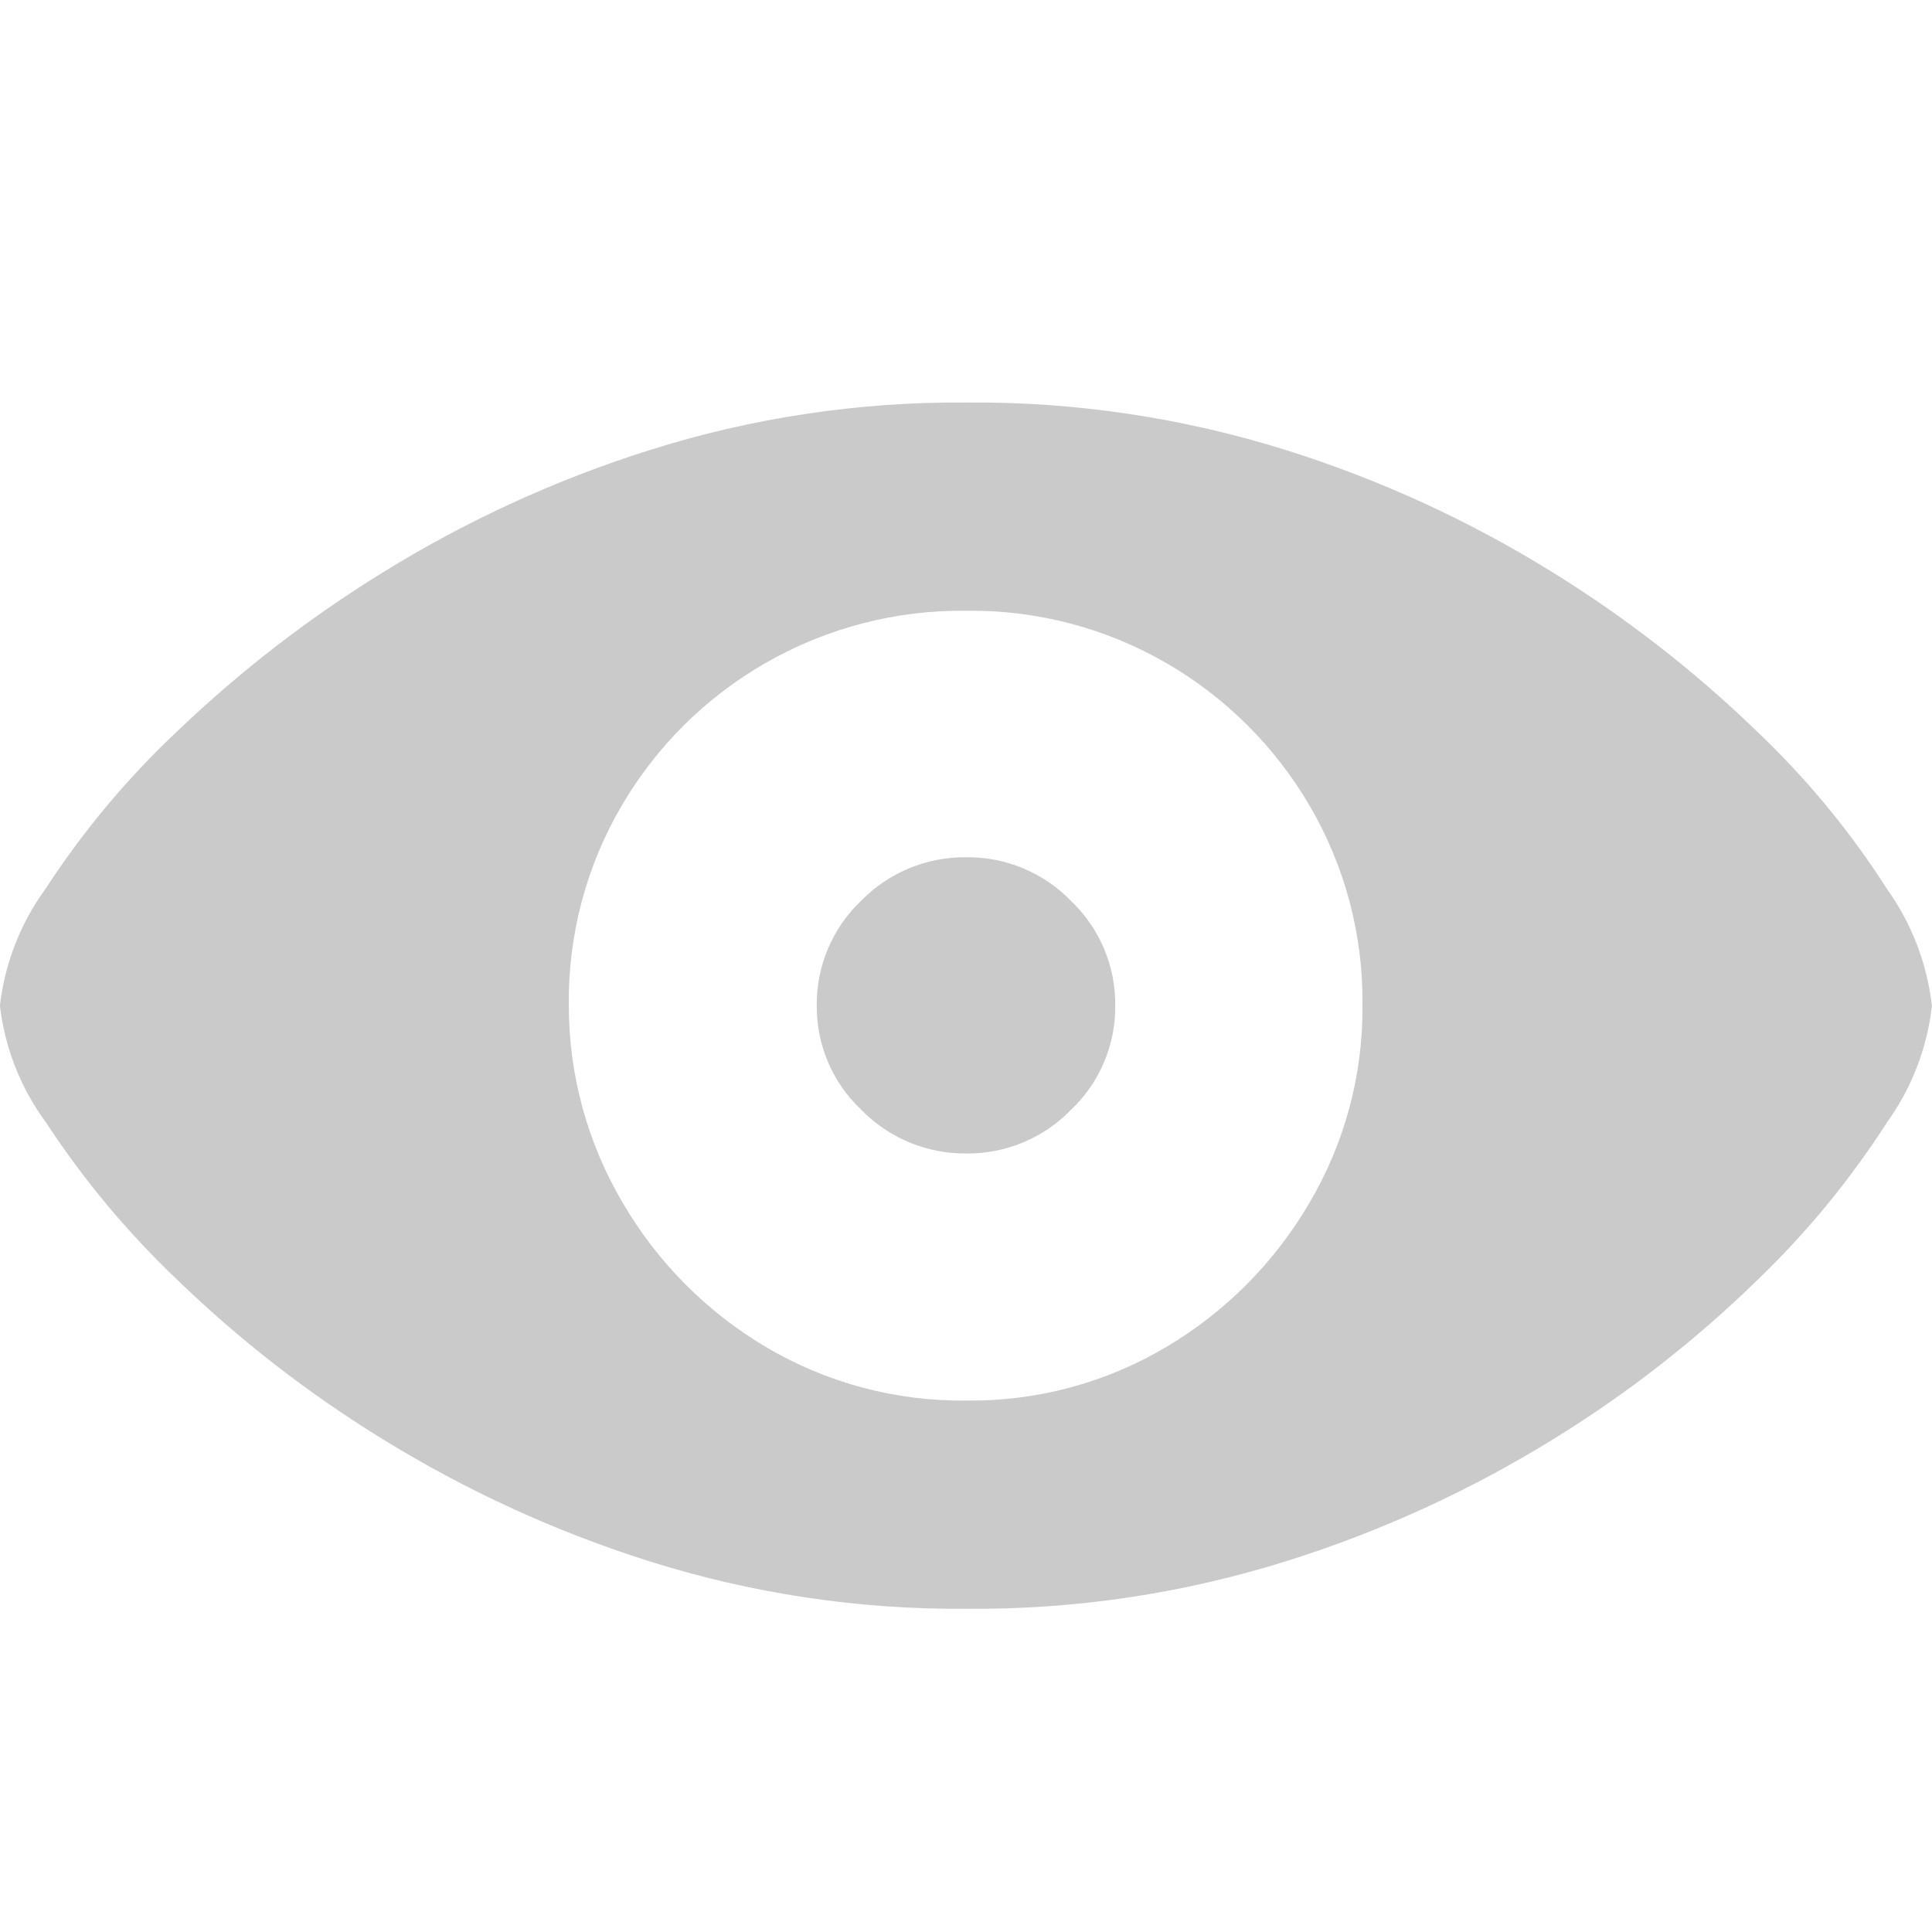
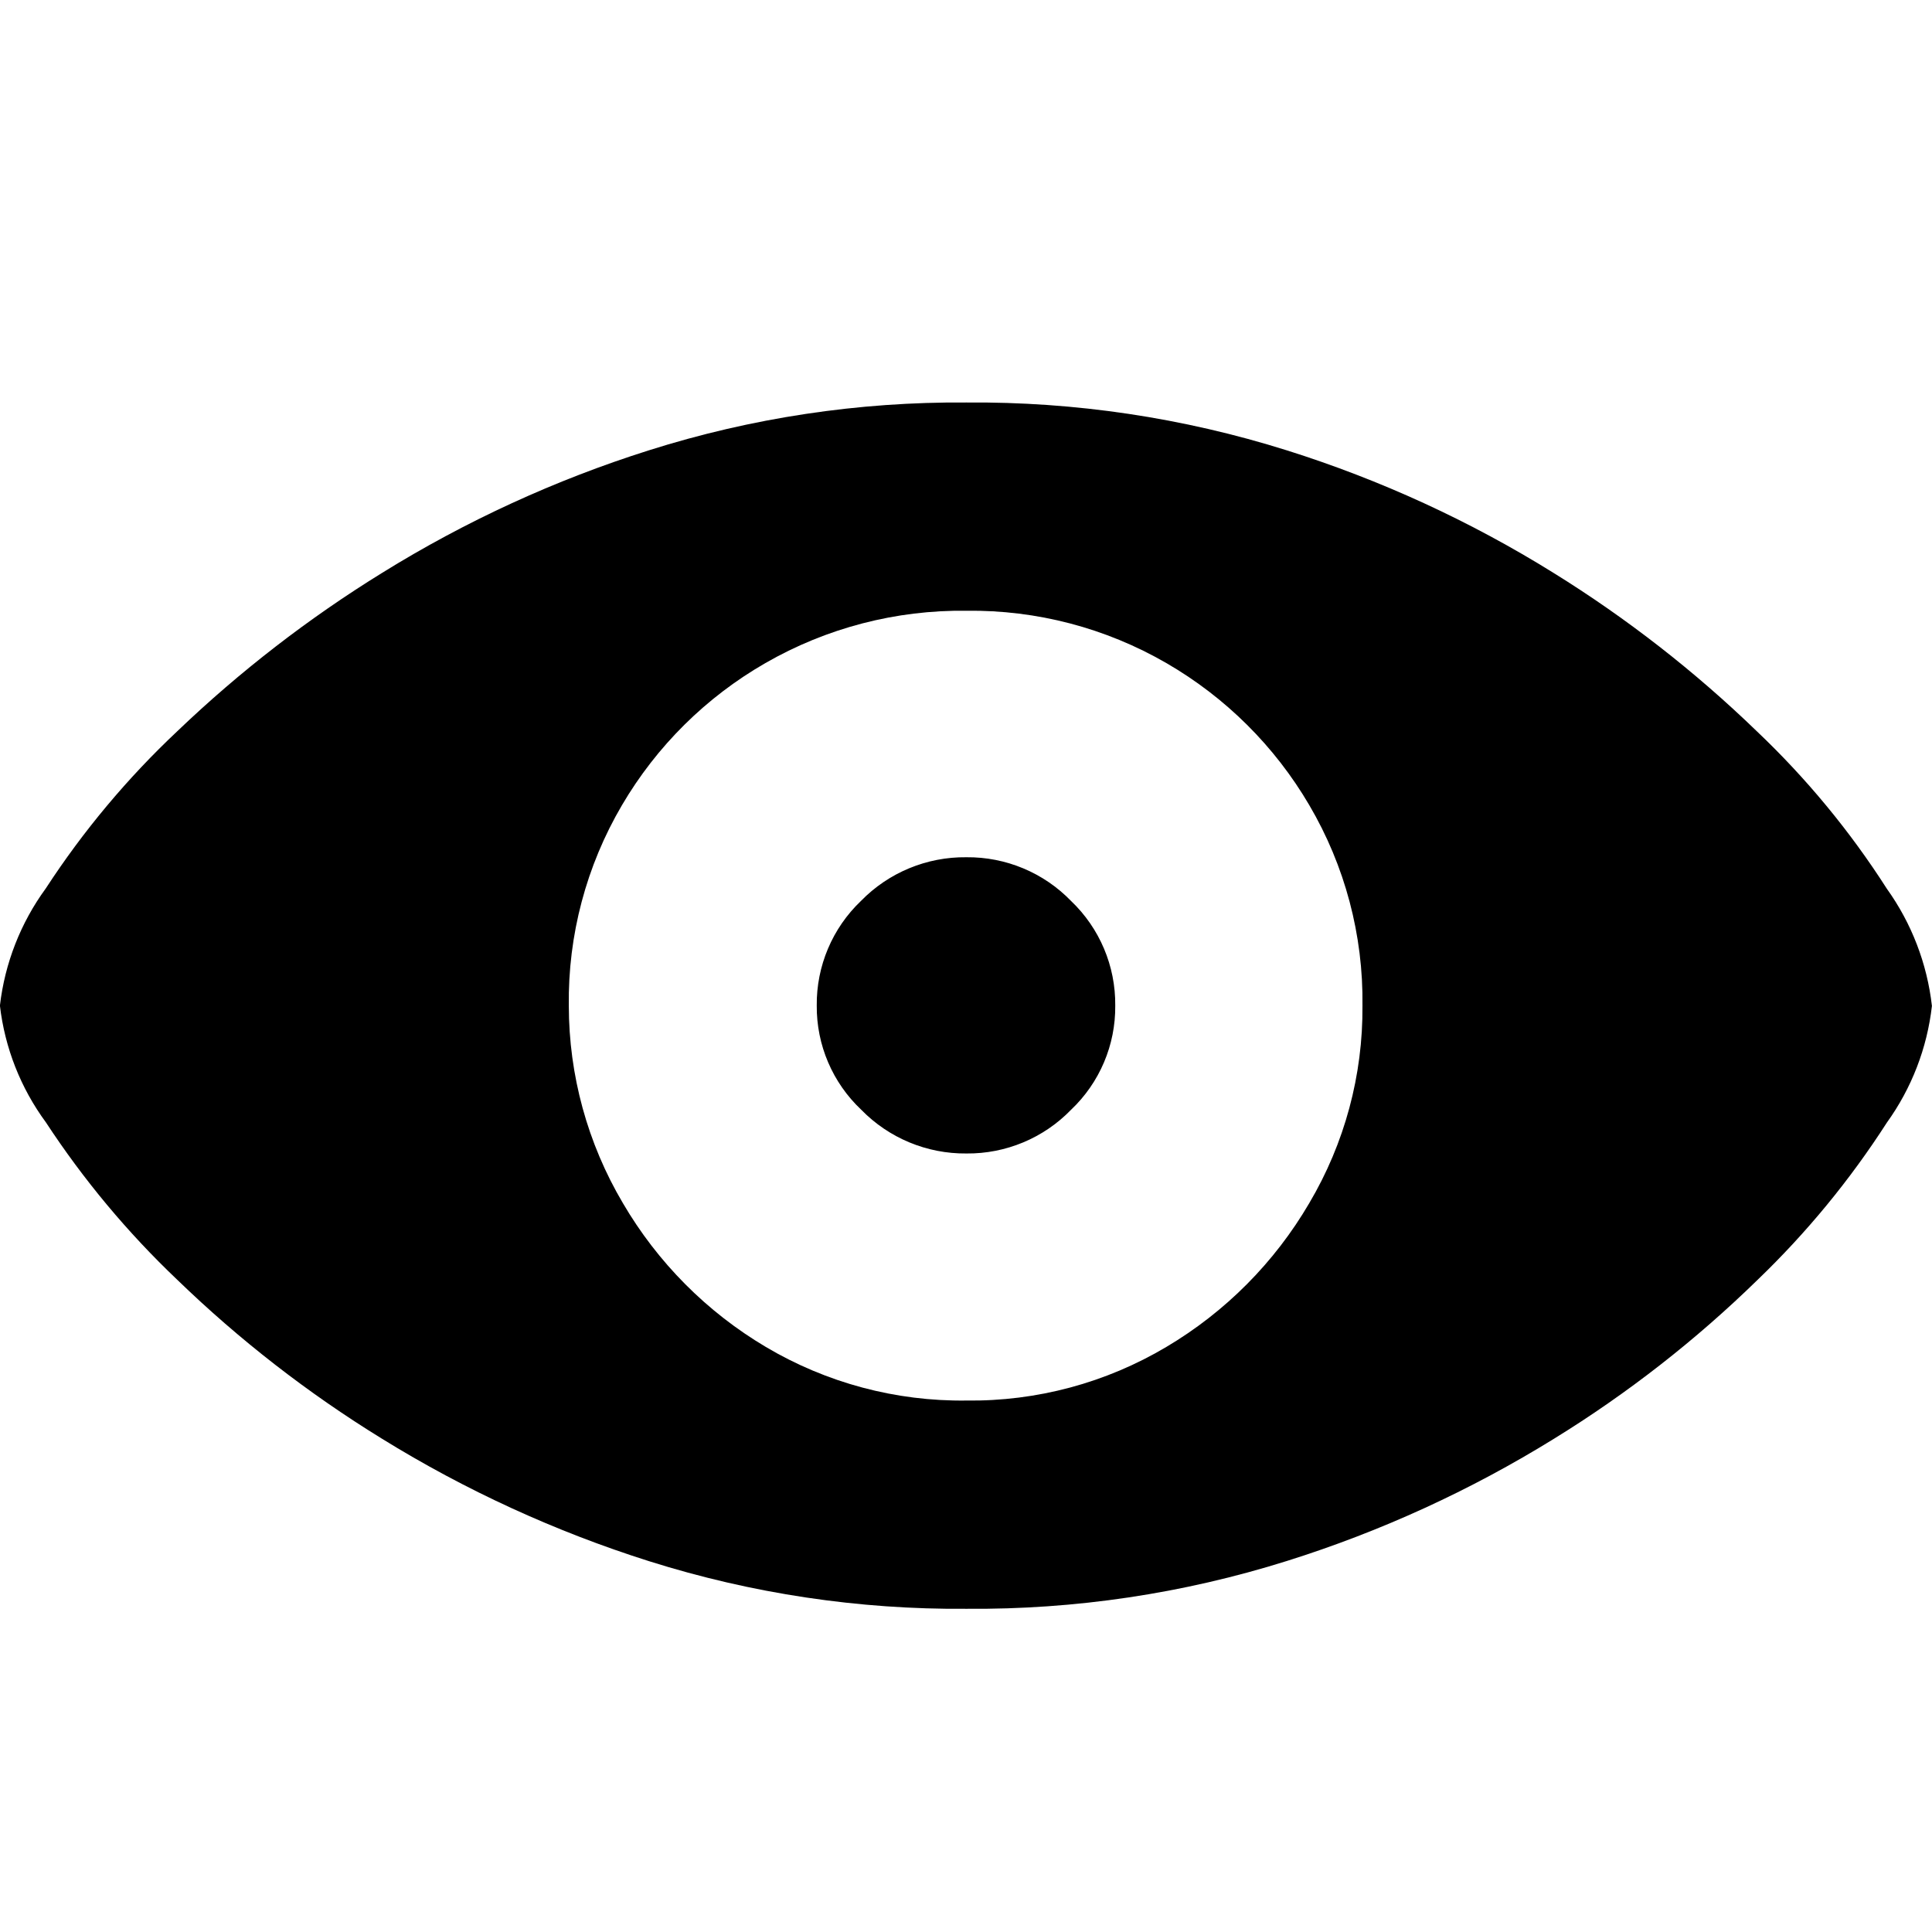
<svg xmlns="http://www.w3.org/2000/svg" width="24" height="24" viewBox="0 0 24 24">
  <g id="그룹_677" data-name="그룹 677" transform="translate(-1641 -961)">
    <rect id="사각형_955" data-name="사각형 955" width="24" height="24" transform="translate(1641 961)" fill="none" />
    <g id="Regular-S" transform="translate(1632.699 1033.871)">
-       <path id="패스_728" data-name="패스 728" d="M20.306-52.886a12.913,12.913,0,0,0,3.981-.594A14.645,14.645,0,0,0,27.608-55a14.53,14.53,0,0,0,2.525-1.971,10.83,10.83,0,0,0,1.607-1.954,3.074,3.074,0,0,0,.56-1.45,3.1,3.1,0,0,0-.56-1.456,10.485,10.485,0,0,0-1.613-1.954A15,15,0,0,0,27.6-65.754a14.527,14.527,0,0,0-3.315-1.523,12.913,12.913,0,0,0-3.981-.594,12.746,12.746,0,0,0-3.942.594,14.676,14.676,0,0,0-3.315,1.523,15.31,15.31,0,0,0-2.542,1.965,10.7,10.7,0,0,0-1.635,1.954A3.066,3.066,0,0,0,8.3-60.379a3.037,3.037,0,0,0,.571,1.45,11.062,11.062,0,0,0,1.63,1.954A14.832,14.832,0,0,0,13.044-55a14.8,14.8,0,0,0,3.321,1.523A12.747,12.747,0,0,0,20.306-52.886Zm0-2.587a4.762,4.762,0,0,1-2.492-.666,5.024,5.024,0,0,1-1.775-1.786,4.822,4.822,0,0,1-.672-2.453,4.793,4.793,0,0,1,.661-2.492,4.889,4.889,0,0,1,1.781-1.764,4.887,4.887,0,0,1,2.5-.65,4.835,4.835,0,0,1,2.481.65,4.9,4.9,0,0,1,1.775,1.764,4.793,4.793,0,0,1,.661,2.492,4.739,4.739,0,0,1-.661,2.453,5.023,5.023,0,0,1-1.775,1.786A4.741,4.741,0,0,1,20.306-55.473Zm0-3.069a1.785,1.785,0,0,0,1.3-.543,1.757,1.757,0,0,0,.549-1.294,1.77,1.77,0,0,0-.549-1.3,1.785,1.785,0,0,0-1.3-.543,1.8,1.8,0,0,0-1.31.543,1.77,1.77,0,0,0-.549,1.3A1.758,1.758,0,0,0,19-59.085,1.8,1.8,0,0,0,20.306-58.542Z" fill="#cacaca" />
+       <path id="패스_728" data-name="패스 728" d="M20.306-52.886a12.913,12.913,0,0,0,3.981-.594A14.645,14.645,0,0,0,27.608-55a14.53,14.53,0,0,0,2.525-1.971,10.83,10.83,0,0,0,1.607-1.954,3.074,3.074,0,0,0,.56-1.45,3.1,3.1,0,0,0-.56-1.456,10.485,10.485,0,0,0-1.613-1.954A15,15,0,0,0,27.6-65.754a14.527,14.527,0,0,0-3.315-1.523,12.913,12.913,0,0,0-3.981-.594,12.746,12.746,0,0,0-3.942.594,14.676,14.676,0,0,0-3.315,1.523,15.31,15.31,0,0,0-2.542,1.965,10.7,10.7,0,0,0-1.635,1.954A3.066,3.066,0,0,0,8.3-60.379a3.037,3.037,0,0,0,.571,1.45,11.062,11.062,0,0,0,1.63,1.954A14.832,14.832,0,0,0,13.044-55a14.8,14.8,0,0,0,3.321,1.523A12.747,12.747,0,0,0,20.306-52.886Zm0-2.587a4.762,4.762,0,0,1-2.492-.666,5.024,5.024,0,0,1-1.775-1.786,4.822,4.822,0,0,1-.672-2.453,4.793,4.793,0,0,1,.661-2.492,4.889,4.889,0,0,1,1.781-1.764,4.887,4.887,0,0,1,2.5-.65,4.835,4.835,0,0,1,2.481.65,4.9,4.9,0,0,1,1.775,1.764,4.793,4.793,0,0,1,.661,2.492,4.739,4.739,0,0,1-.661,2.453,5.023,5.023,0,0,1-1.775,1.786A4.741,4.741,0,0,1,20.306-55.473Zm0-3.069a1.785,1.785,0,0,0,1.3-.543,1.757,1.757,0,0,0,.549-1.294,1.77,1.77,0,0,0-.549-1.3,1.785,1.785,0,0,0-1.3-.543,1.8,1.8,0,0,0-1.31.543,1.77,1.77,0,0,0-.549,1.3A1.758,1.758,0,0,0,19-59.085,1.8,1.8,0,0,0,20.306-58.542Z" fill="#000" />
    </g>
  </g>
</svg>
